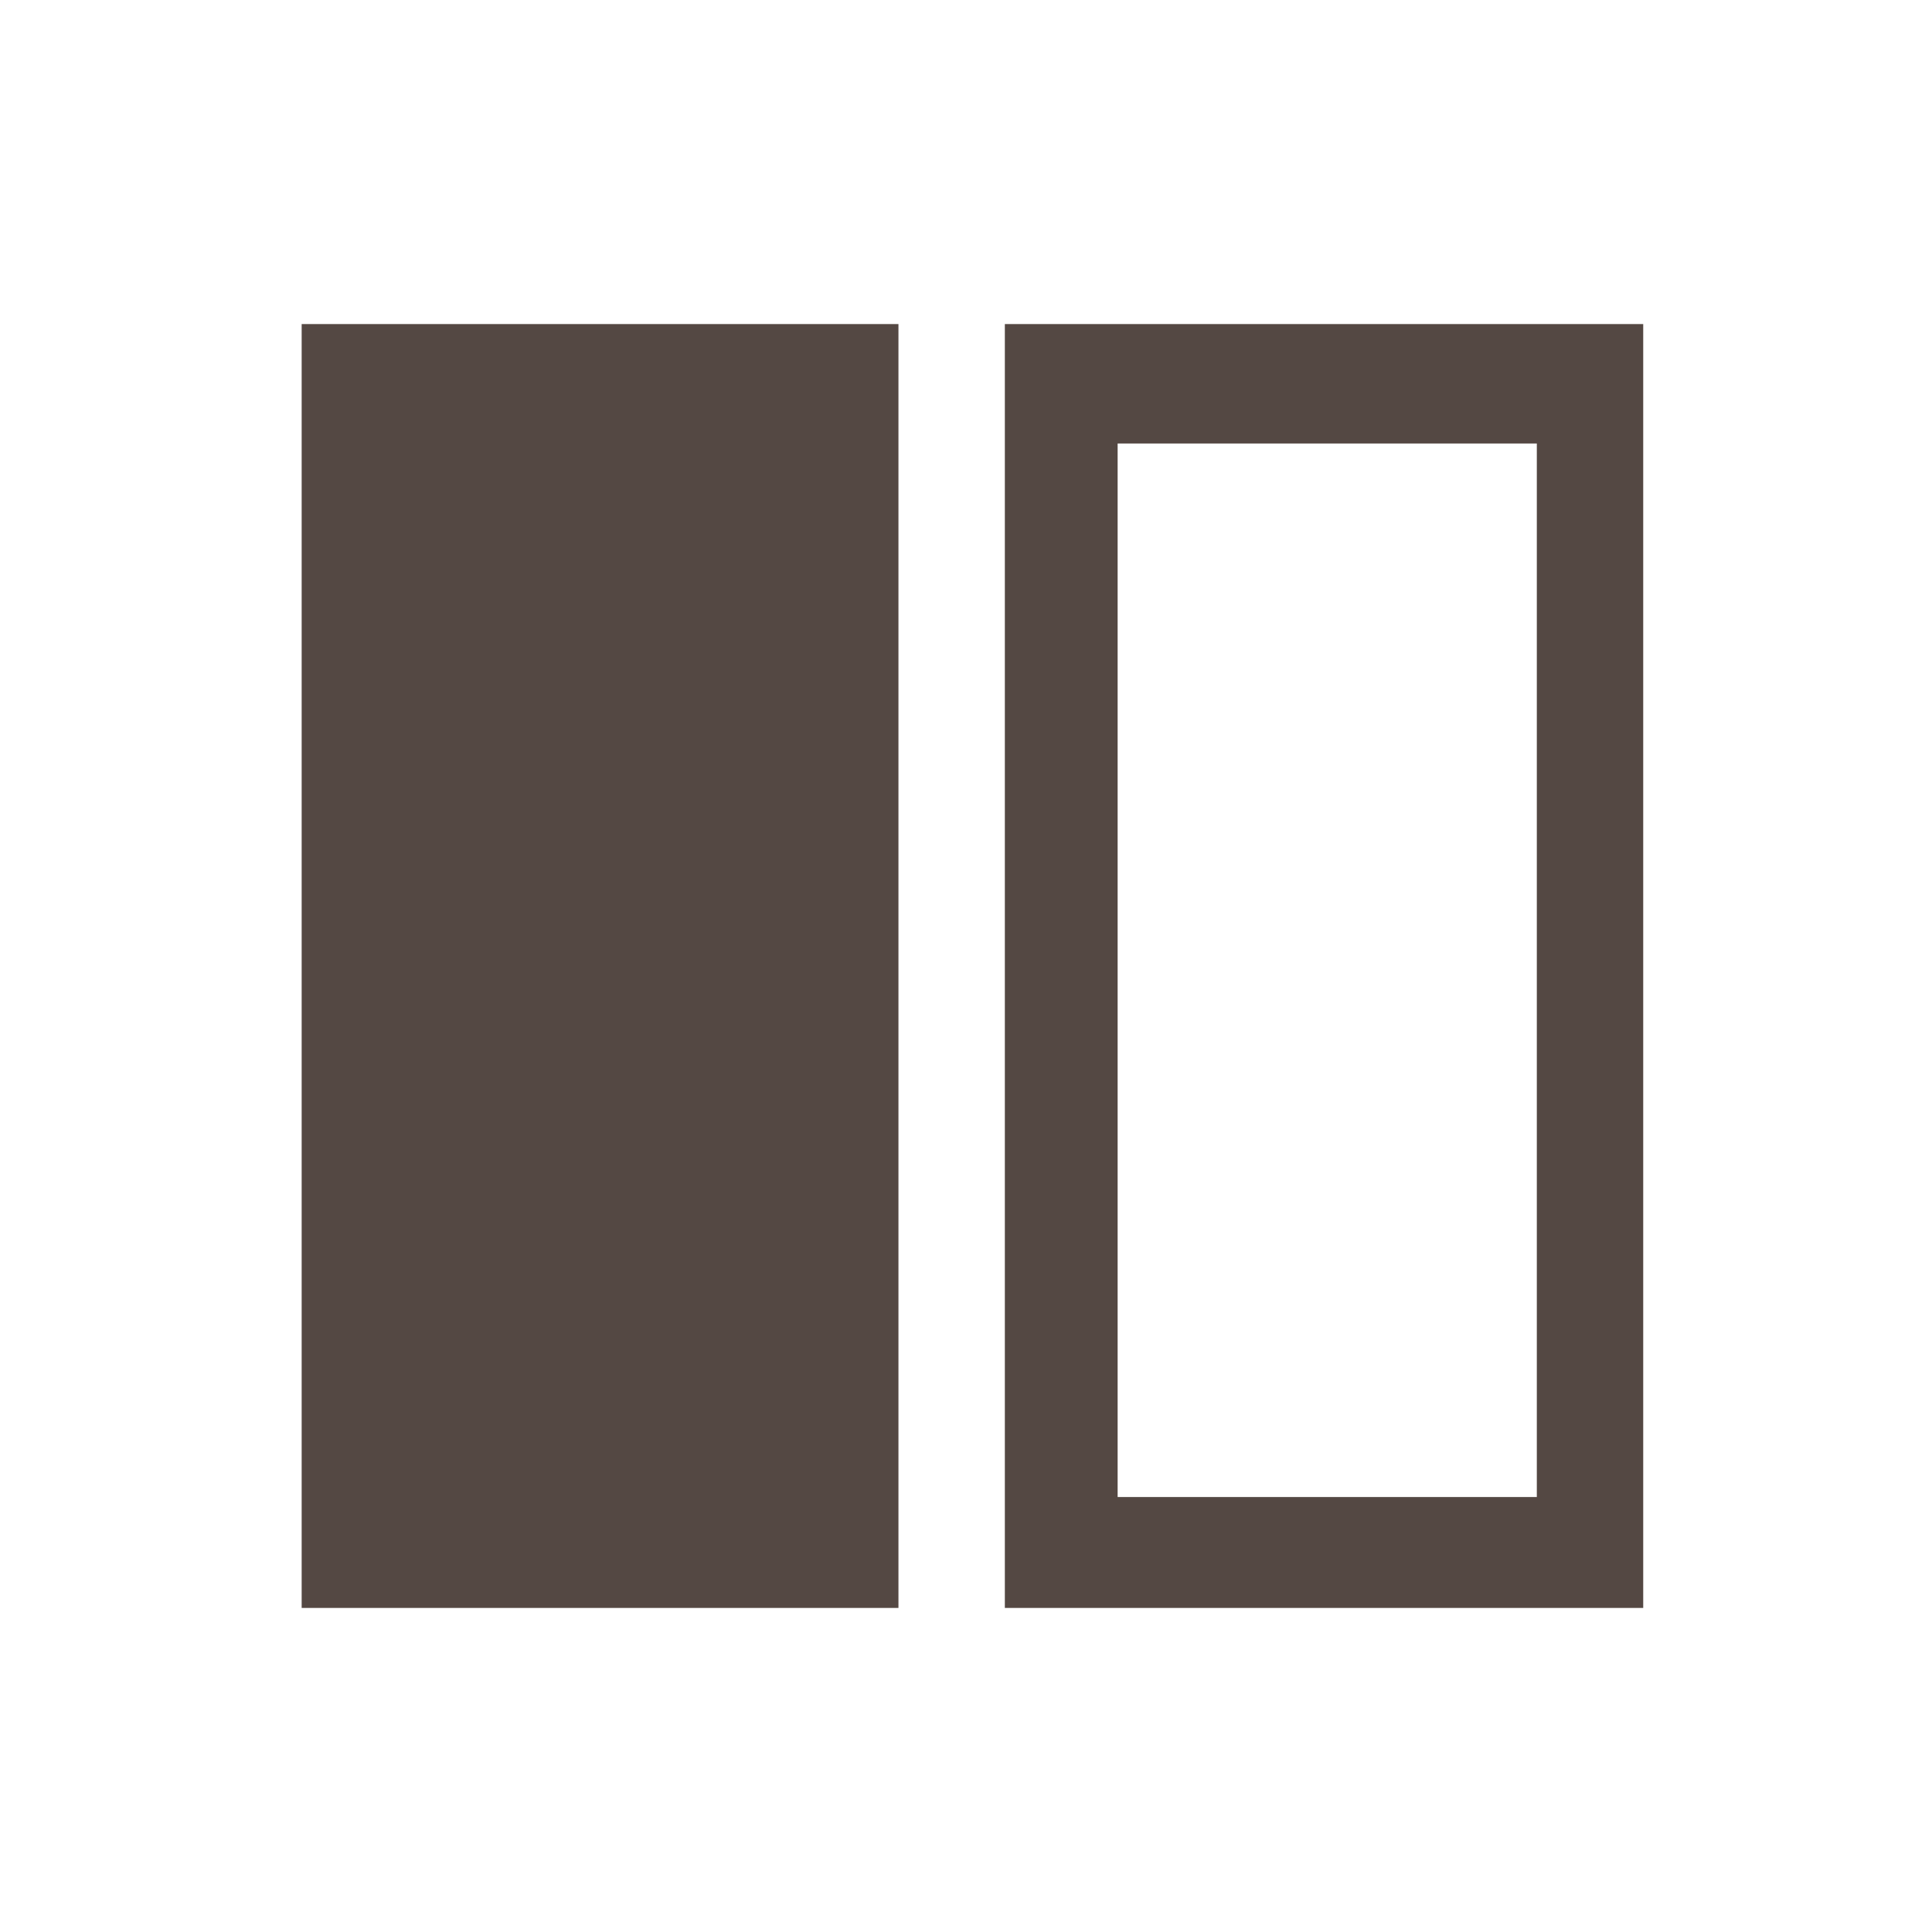
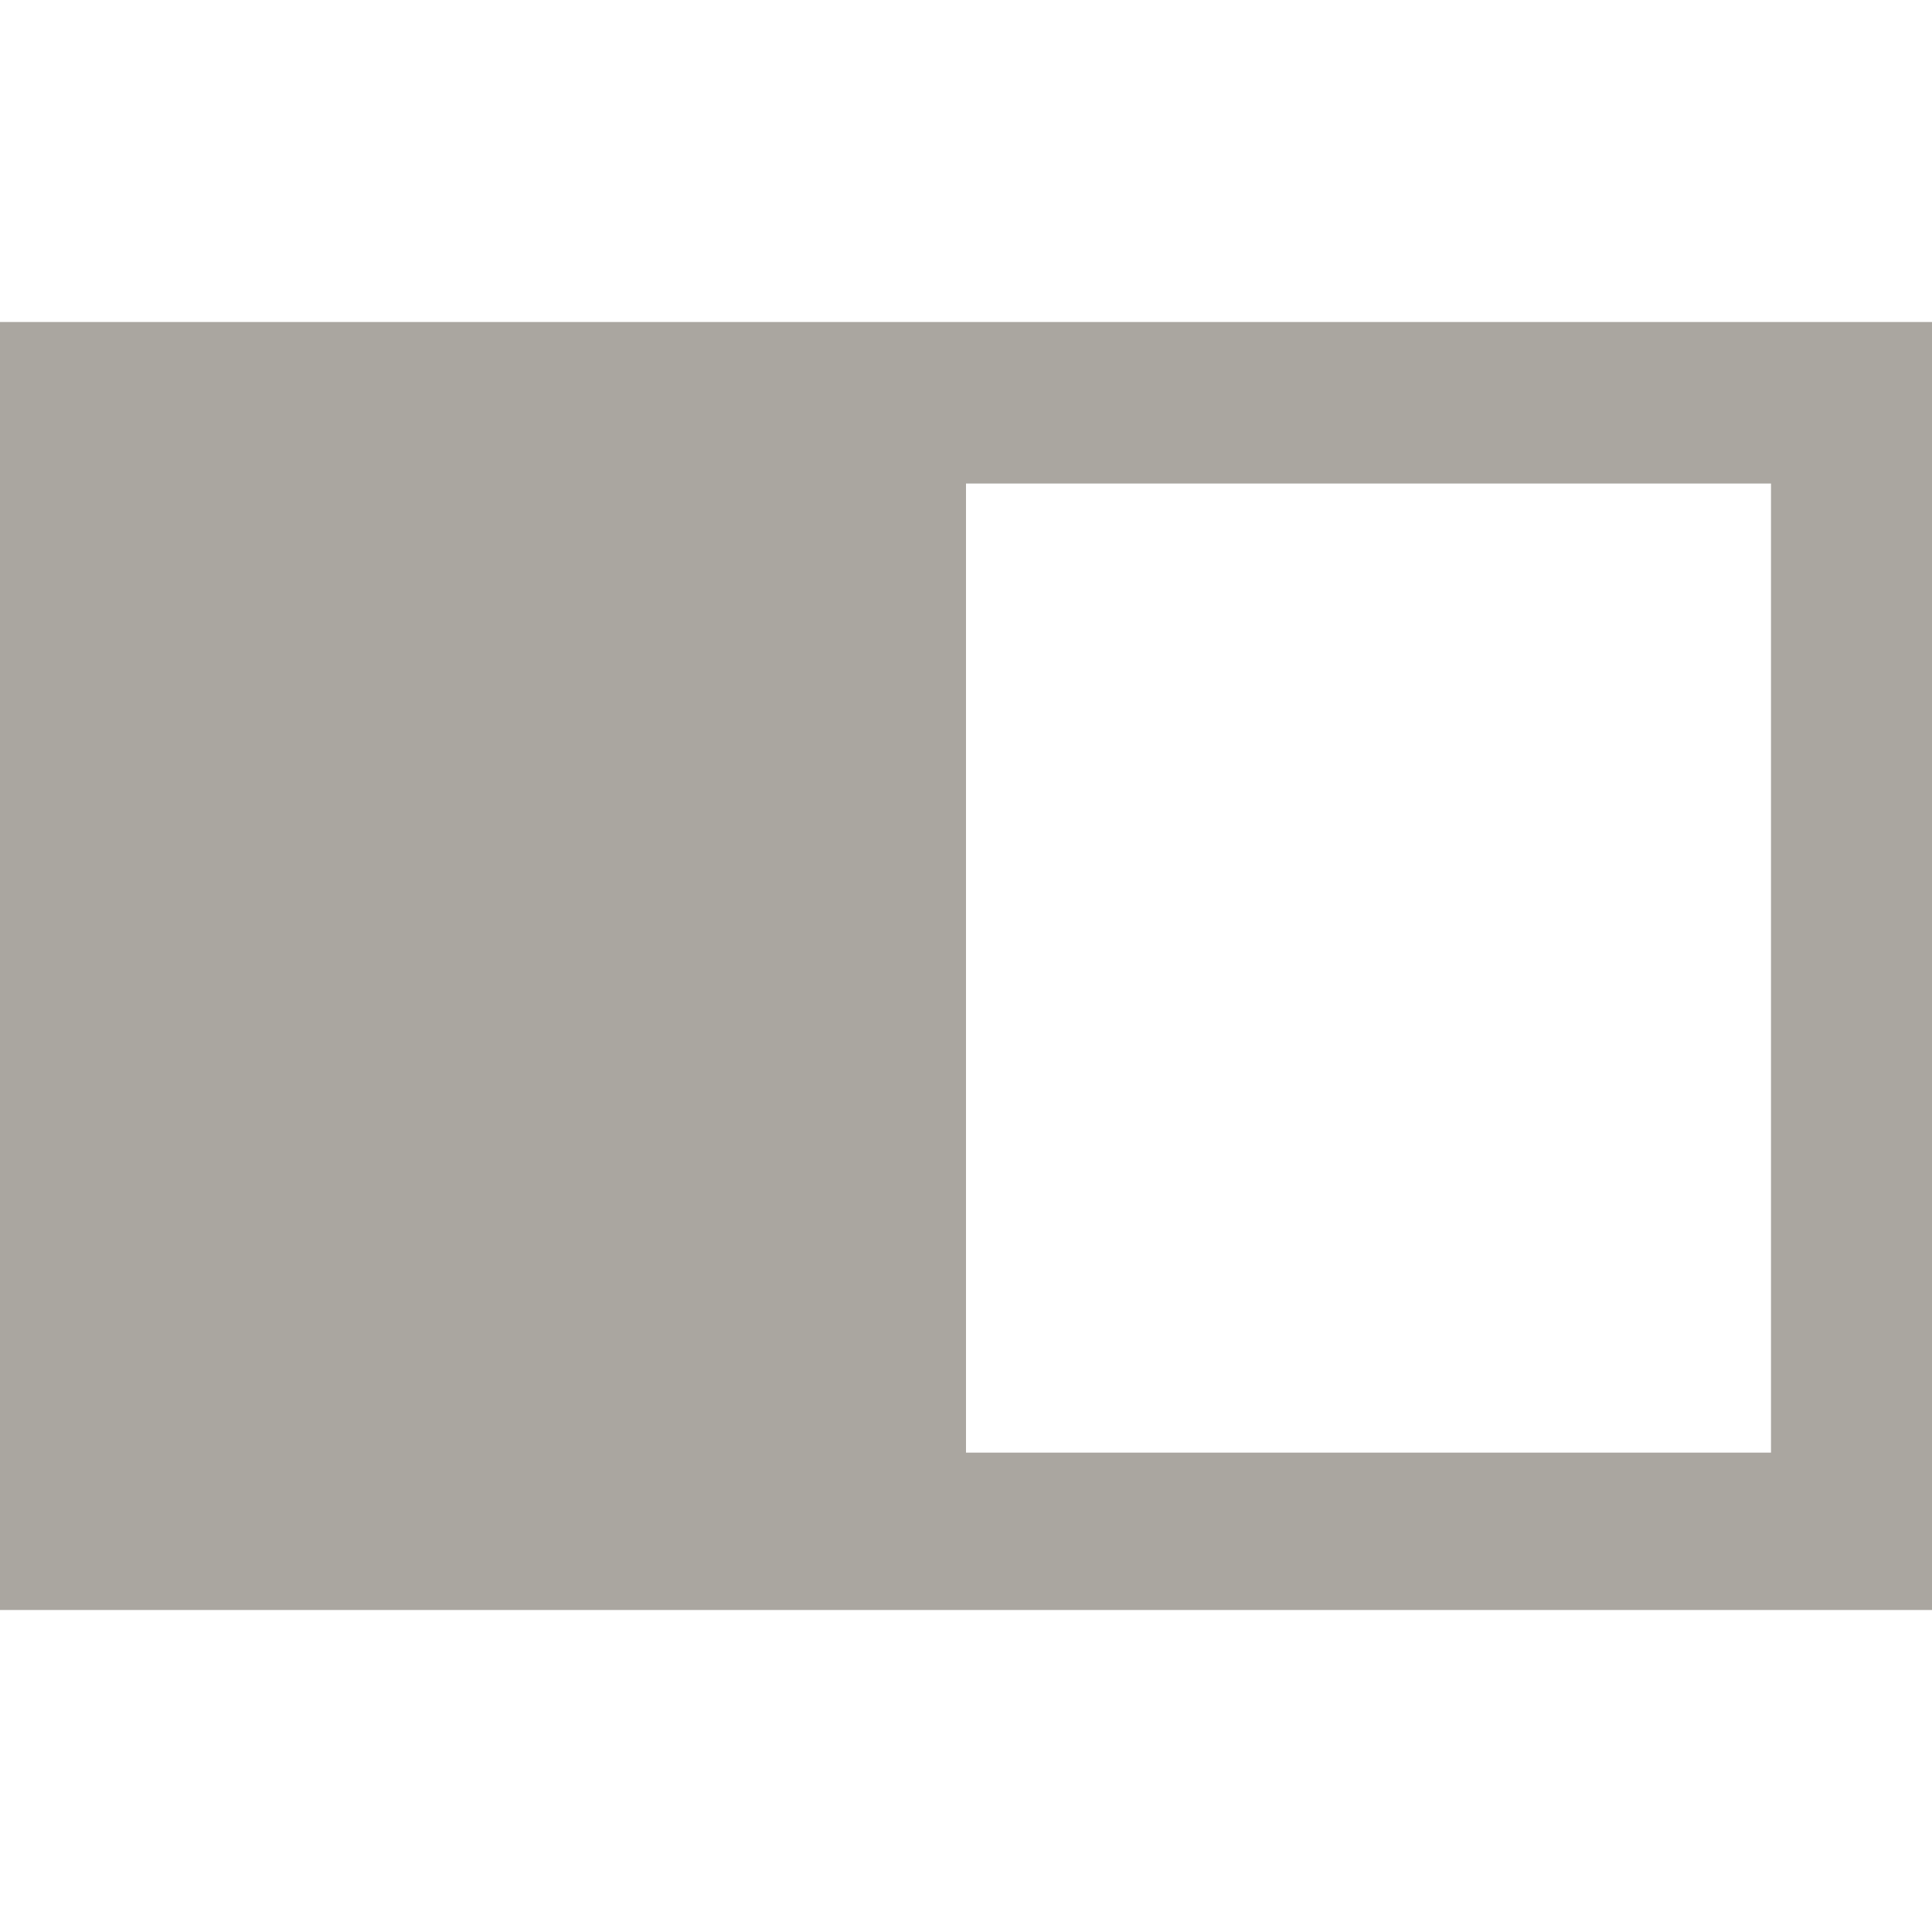
<svg xmlns="http://www.w3.org/2000/svg" width="300" height="300" viewBox="0 0 300 300">
-   <path fill="#544843" fill-rule="evenodd" d="M255.158,50.321 L255.158,249.679 L156.032,249.679 L156.032,50.321 L255.158,50.321 Z M238.637,68.866 L173.545,68.866 L173.545,232.458 L238.637,232.458 L238.637,68.866 Z M139.511,50.321 L139.511,249.679 L46.842,249.679 L46.842,50.321 L139.511,50.321 Z" />
+   <path fill="#AAA6A0" fill-rule="evenodd" d="M150,225.564 L275,225.564 L275,75.081 L150,75.081 L150,225.564 Z M150,250 L1.42108547e-14,250 L1.42108547e-14,50 L150,50 L300,50 L300,250 L150,250 Z" />
</svg>
